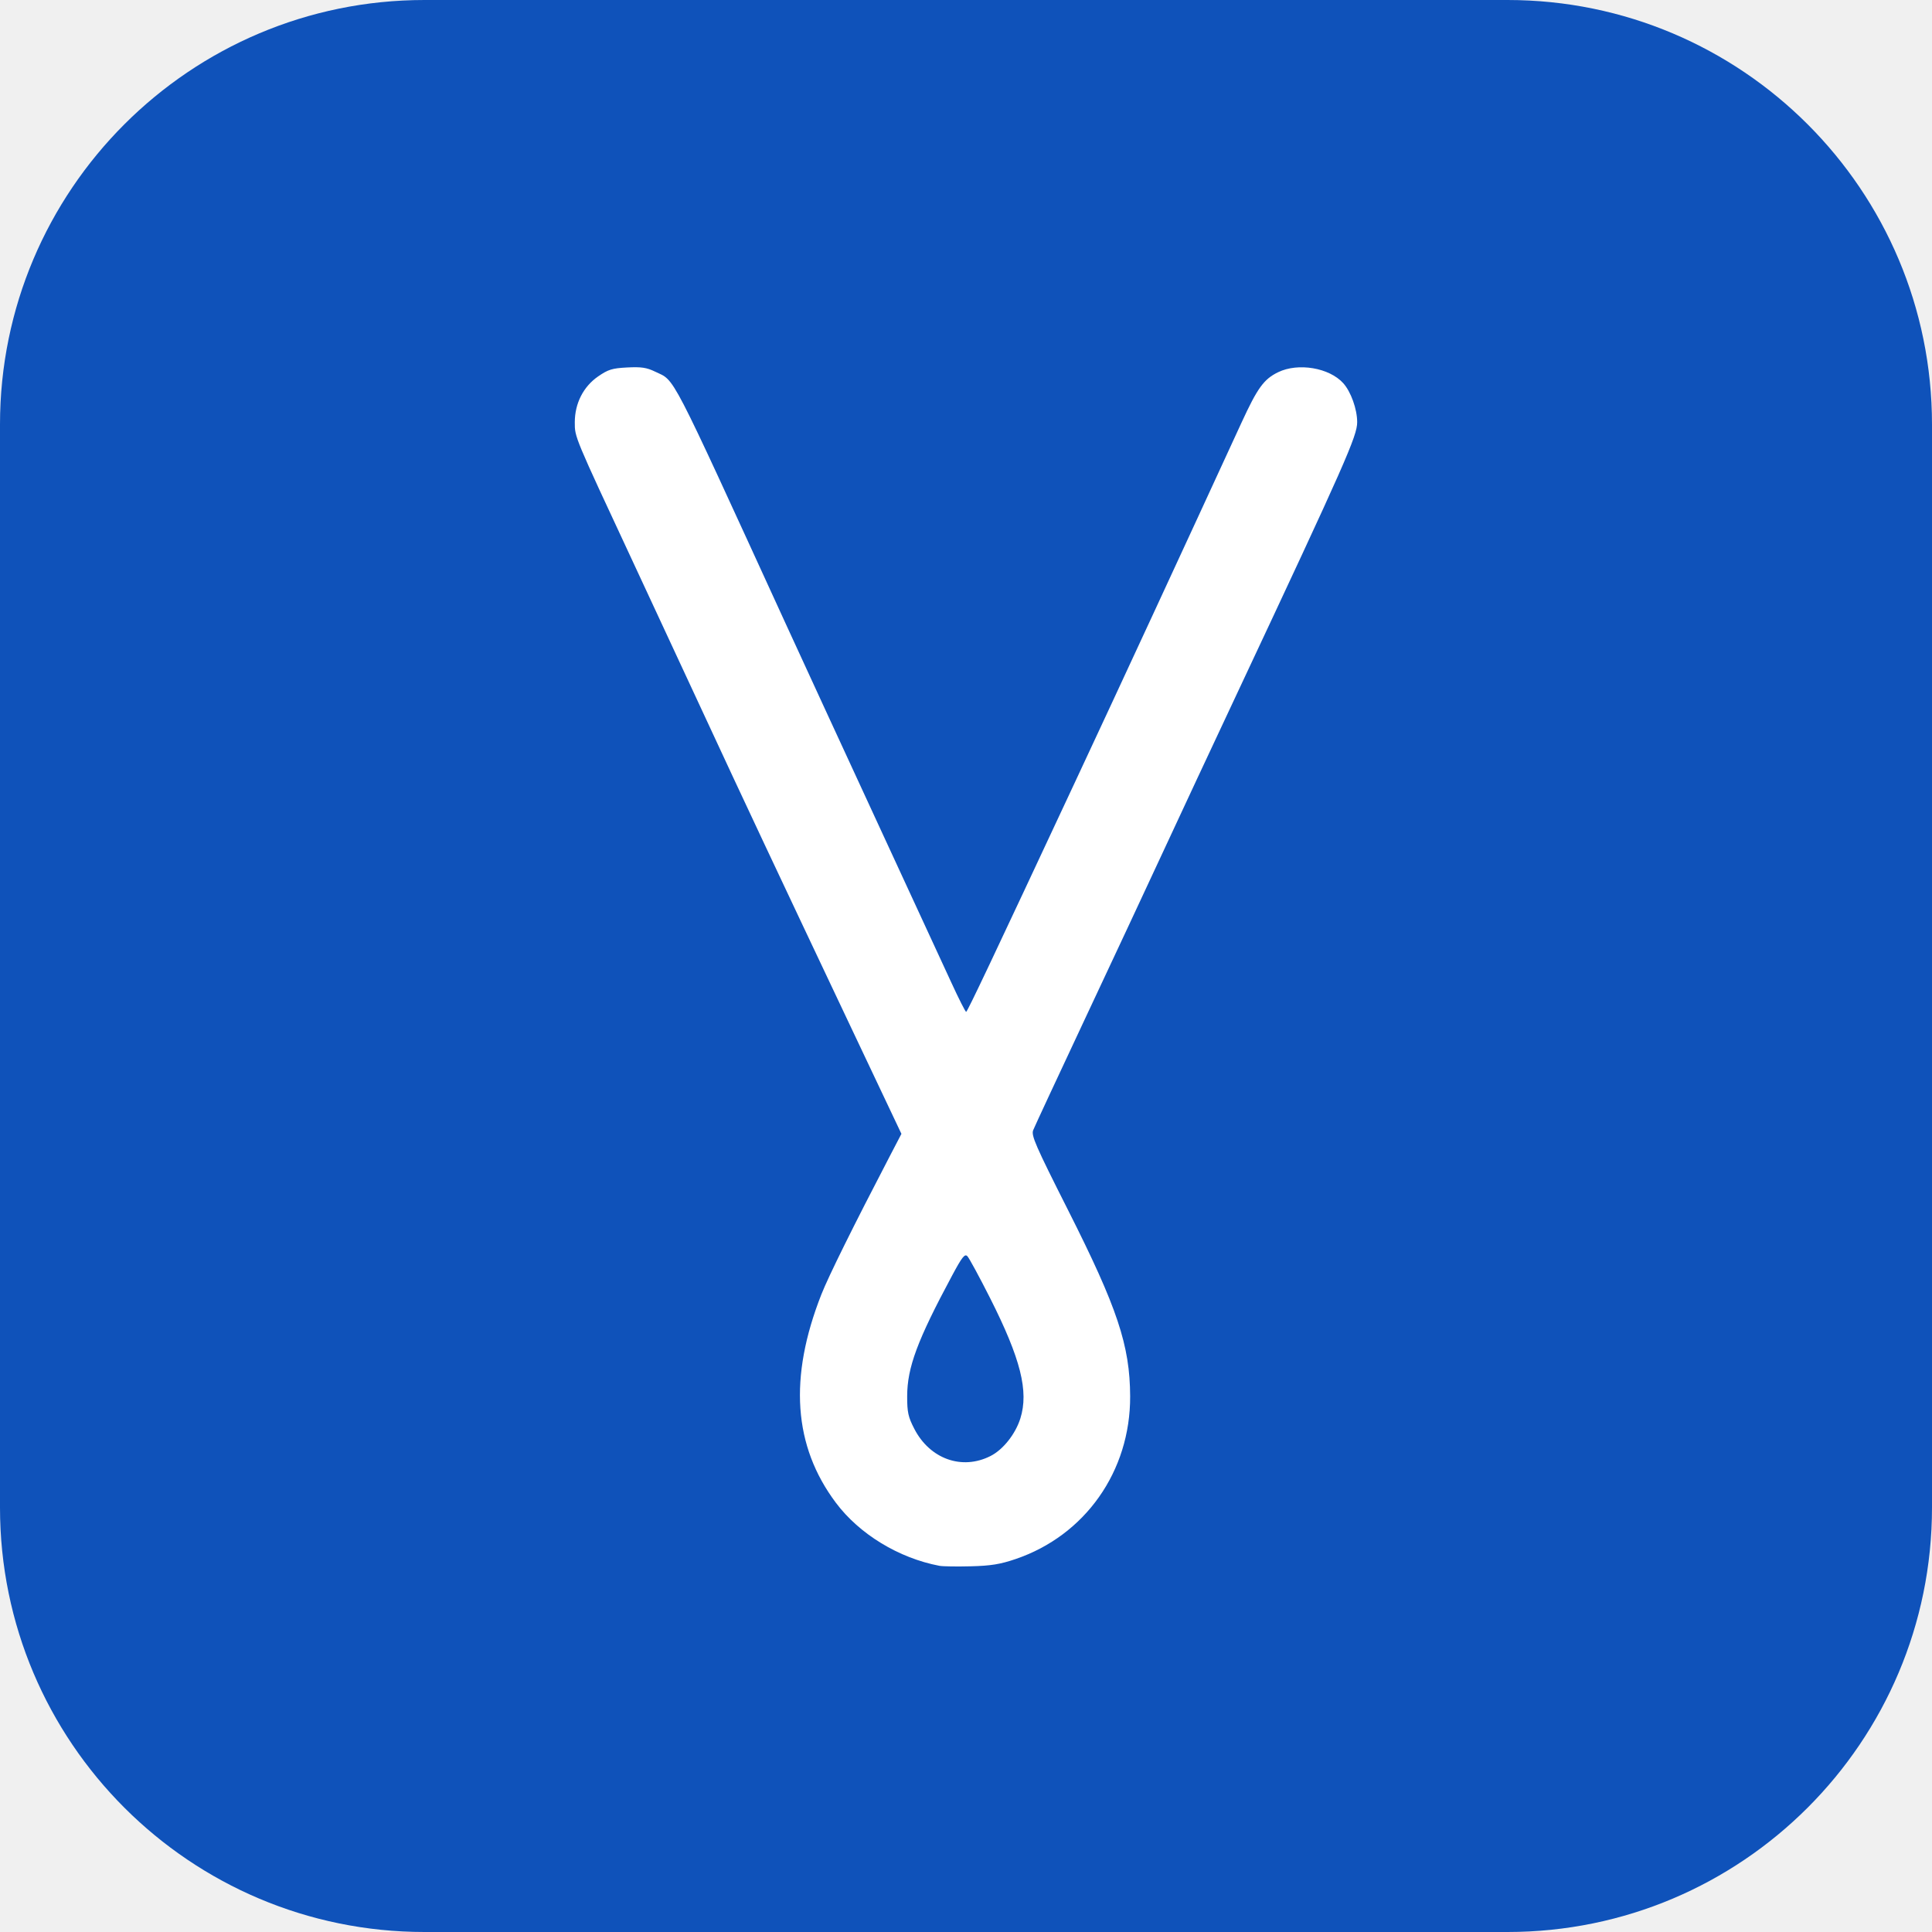
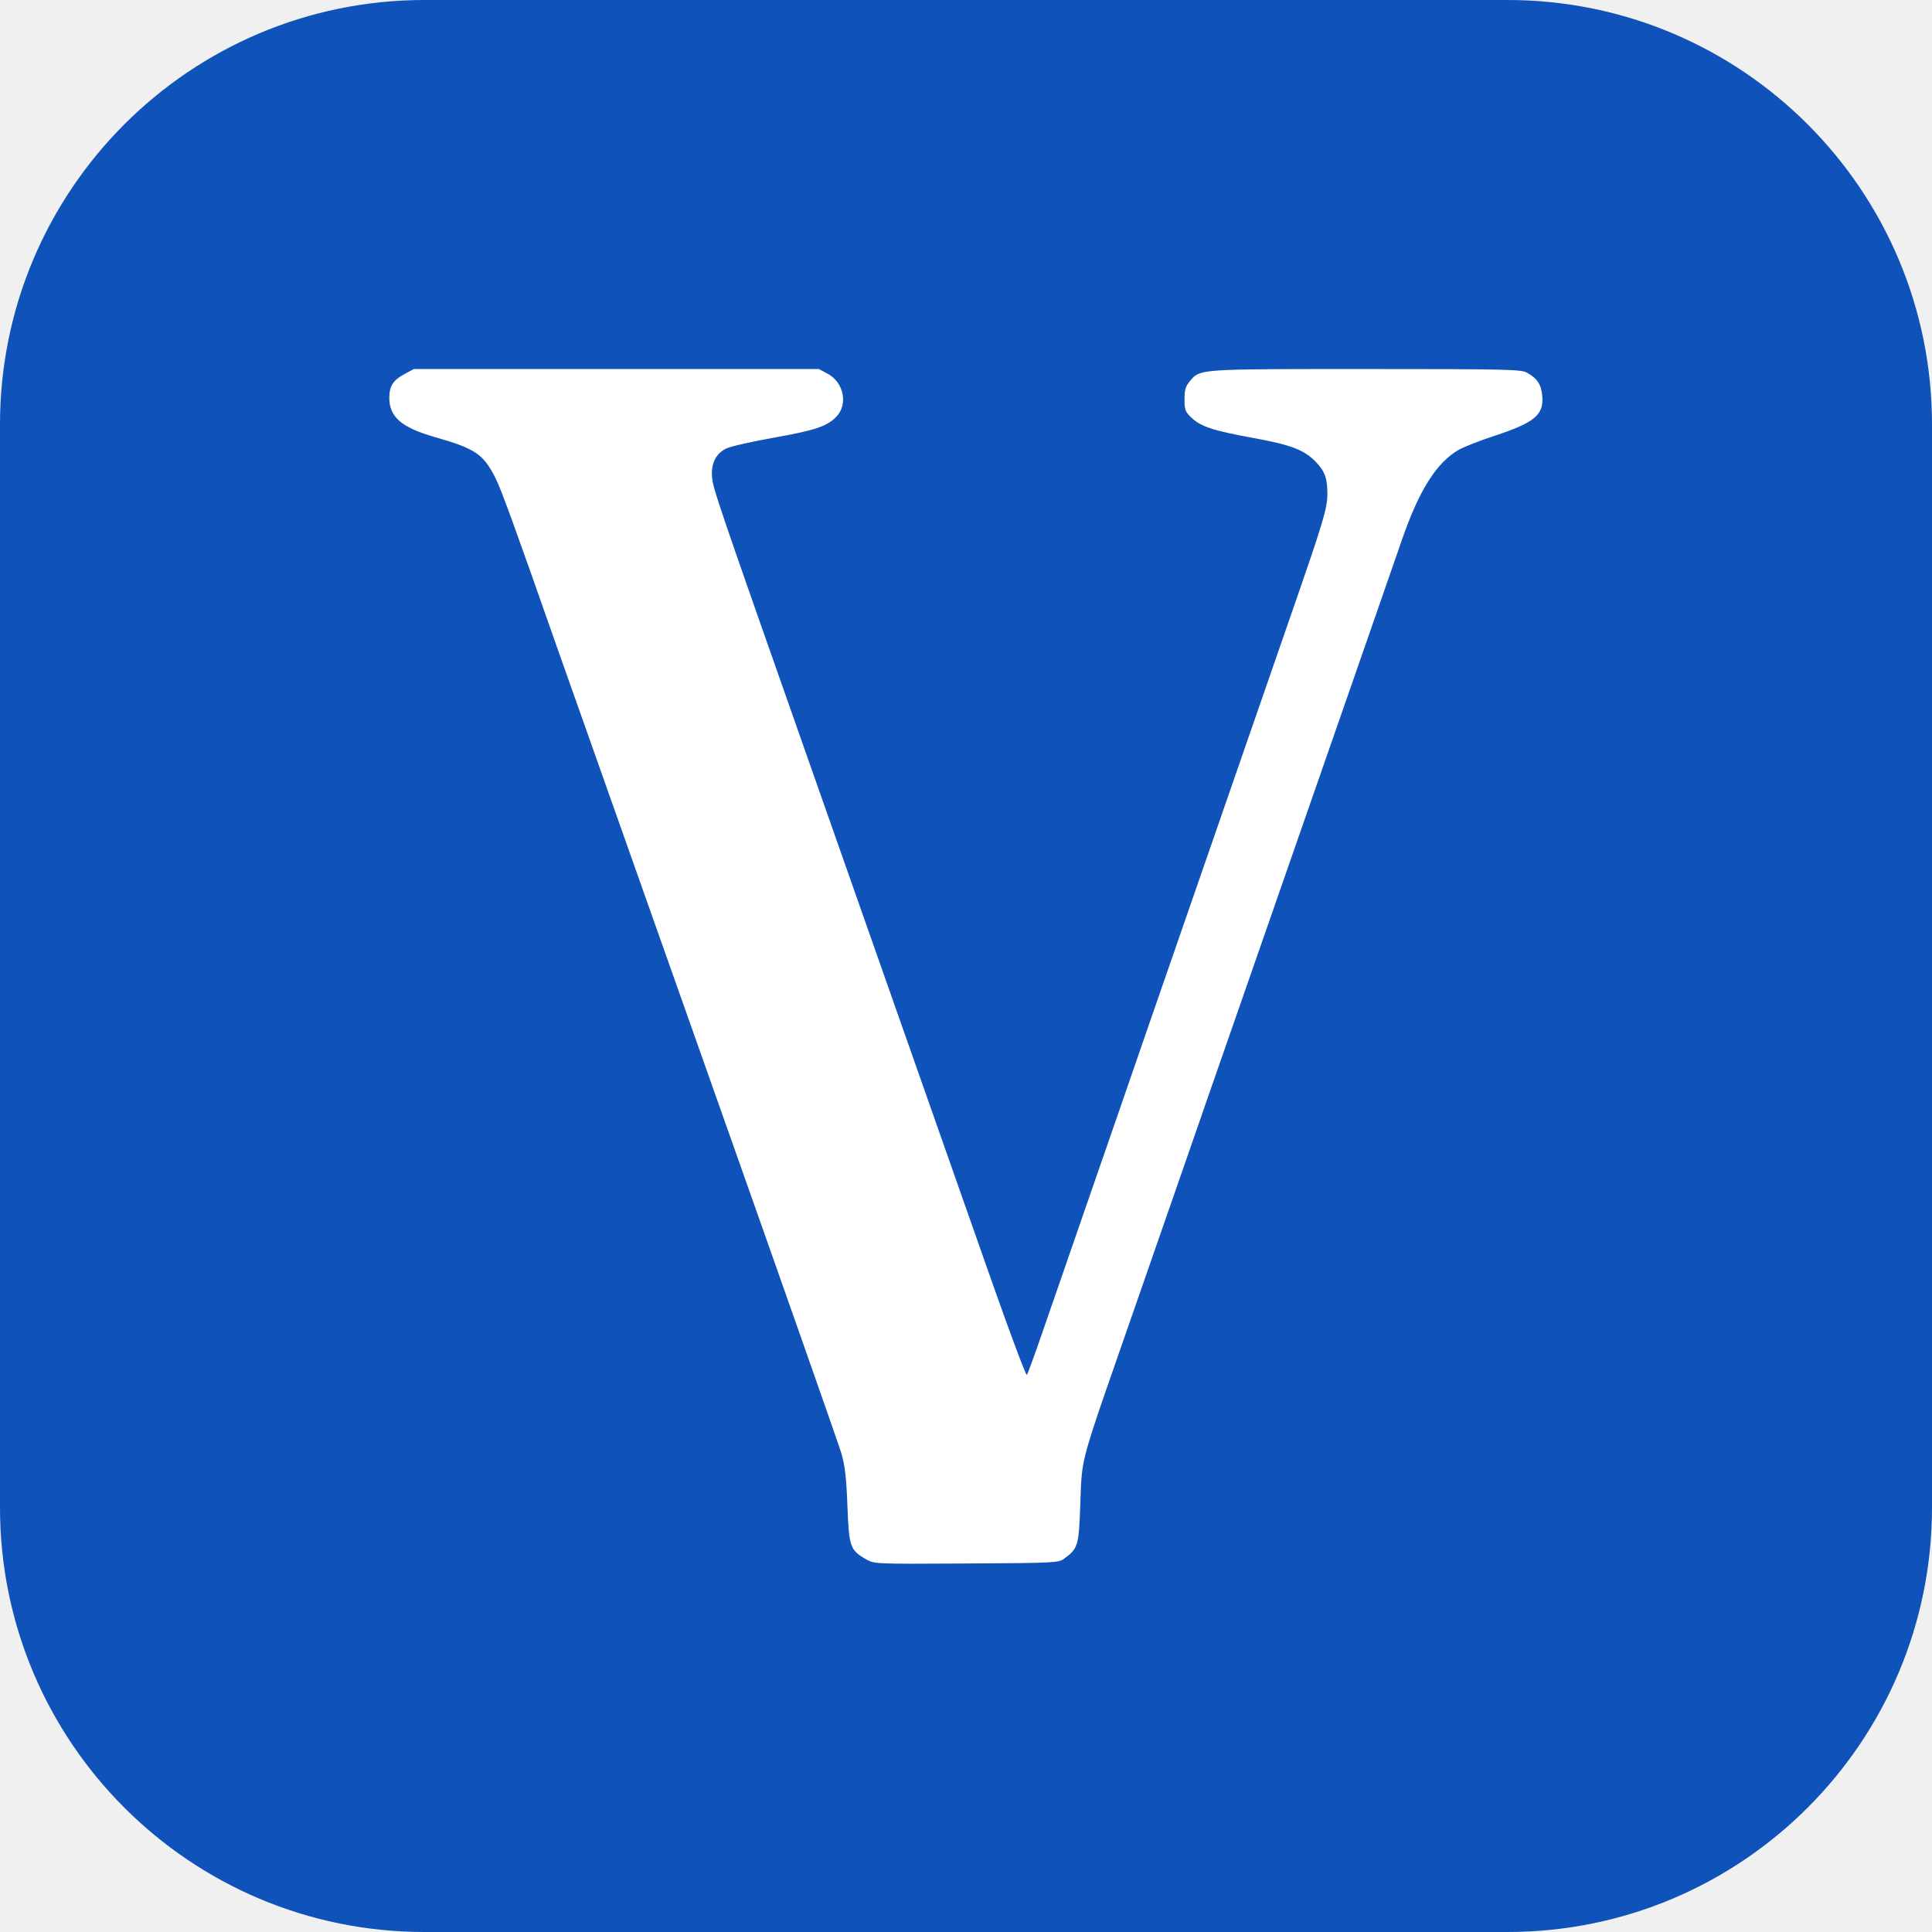
<svg xmlns="http://www.w3.org/2000/svg" width="1024" height="1024" viewBox="0 0 1024 1024">
  <rect width="1024" height="1024" rx="225" fill="#0F52BA" />
-   <g transform="translate(512,512) scale(1.28) translate(-512,-492)">
-     <path d="M 501.00 740.37 C484.16,737.18 467.83,727.24 458.11,714.25 C440.52,690.78 438.55,662.43 452.11,628.00 C455.04,620.54 465.42,599.58 480.57,570.50 L 485.26 561.50 L 463.00 514.50 C434.10,453.48 419.12,421.61 404.01,389.00 C397.26,374.42 383.86,345.62 374.25,325.00 C349.65,272.25 350.00,273.07 350.01,266.84 C350.02,259.03 353.55,252.10 359.65,247.88 C363.83,244.99 365.49,244.48 371.71,244.16 C377.53,243.86 379.77,244.19 383.27,245.89 C391.77,250.00 388.50,243.70 437.22,350.00 C444.41,365.67 461.52,402.80 475.26,432.50 C488.99,462.20 502.77,492.01 505.87,498.74 C508.96,505.48 511.75,510.99 512.06,510.99 C512.54,511.00 522.54,489.89 557.54,415.00 C575.25,377.12 602.39,318.51 626.04,267.10 C632.71,252.60 635.33,248.99 641.27,246.11 C649.57,242.10 662.42,244.27 668.20,250.66 C671.37,254.17 673.96,261.38 673.98,266.77 C674.00,272.50 669.17,283.42 624.78,378.00 C614.32,400.27 600.23,430.42 593.47,445.00 C586.71,459.58 572.09,490.85 560.98,514.50 C549.88,538.15 540.35,558.62 539.81,560.00 C538.95,562.18 540.81,566.43 554.22,593.00 C574.70,633.58 579.88,649.10 579.97,670.18 C580.09,701.19 561.36,727.79 532.50,737.58 C526.19,739.73 522.28,740.36 514.00,740.57 C508.23,740.72 502.38,740.63 501.00,740.37 ZM 522.14 694.91 C527.35,692.28 532.46,685.83 534.51,679.34 C538.04,668.09 534.65,654.63 521.97,629.50 C517.52,620.70 513.29,612.90 512.57,612.17 C511.49,611.06 510.40,612.43 506.25,620.17 C491.84,647.01 487.65,658.25 487.64,670.20 C487.63,676.76 488.06,678.74 490.57,683.60 C497.01,696.13 510.33,700.90 522.14,694.91 Z" fill="#FFFFFF" />
+   <g transform="translate(512,512) scale(1.13) translate(-459.5,-552.5)">
+     <path d="M 505.62 830.44 C502.94,832.44 501.52,832.51 459.68,832.75 C416.50,833.00 416.50,833.00 412.59,830.75 C405.12,826.45 404.63,825.03 403.88,805.71 C403.38,792.64 402.71,786.74 401.09,781.21 C399.93,777.20 370.81,694.40 336.39,597.21 C301.97,500.02 270.89,412.17 267.32,402.00 C248.12,347.19 241.48,328.95 238.89,323.79 C233.15,312.40 229.44,309.87 210.50,304.45 C194.73,299.94 189.01,295.03 189.00,285.97 C189.00,280.47 190.81,277.68 196.32,274.74 L 200.50 272.50 L 390.50 272.50 L 394.61 274.70 C402.10,278.71 404.25,288.89 398.83,294.70 C394.52,299.31 388.93,301.22 369.56,304.65 C359.14,306.50 349.02,308.80 347.06,309.76 C342.02,312.22 339.73,317.08 340.45,323.77 C341.03,329.10 343.18,335.42 383.49,450.00 C395.78,484.92 417.15,545.67 430.98,585.00 C444.81,624.33 463.14,676.43 471.72,700.79 C480.30,725.15 487.64,744.73 488.04,744.29 C488.44,743.86 491.93,734.28 495.80,723.00 C499.68,711.72 508.32,686.75 515.02,667.50 C521.72,648.25 529.36,626.20 532.00,618.50 C534.65,610.80 540.63,593.47 545.30,580.00 C568.73,512.45 582.01,474.15 590.02,451.00 C594.87,436.98 604.31,409.75 611.00,390.50 C627.21,343.85 629.00,337.93 629.00,330.94 C629.00,323.79 627.81,320.47 623.69,316.16 C618.27,310.48 612.09,308.09 594.63,304.90 C575.44,301.40 569.75,299.55 565.32,295.38 C562.33,292.58 562.00,291.70 562.00,286.71 C562.00,282.22 562.49,280.57 564.53,278.14 C565.14,277.42 565.65,276.79 566.23,276.25 C570.23,272.50 577.74,272.50 643.51,272.50 L 647.00 272.50 C712.45,272.50 719.79,272.66 722.50,274.15 C727.40,276.84 729.26,279.60 729.77,284.97 C730.64,293.98 726.24,297.65 707.12,303.91 C700.32,306.14 692.84,309.08 690.51,310.44 C680.11,316.53 672.04,329.33 664.00,352.50 C661.70,359.10 656.08,375.30 651.50,388.50 C646.92,401.70 638.15,426.90 632.01,444.50 C625.86,462.10 617.09,487.30 612.51,500.50 C607.92,513.70 599.15,538.90 593.01,556.50 C586.86,574.10 578.09,599.30 573.50,612.50 C568.92,625.70 561.57,646.85 557.18,659.50 C552.78,672.15 542.38,702.03 534.07,725.91 C518.75,769.92 515.03,780.13 513.86,790.61 C513.41,794.63 513.33,798.68 513.12,804.69 C512.42,824.50 512.10,825.60 505.62,830.44 Z" fill="#FFFFFF" />
  </g>
</svg>
